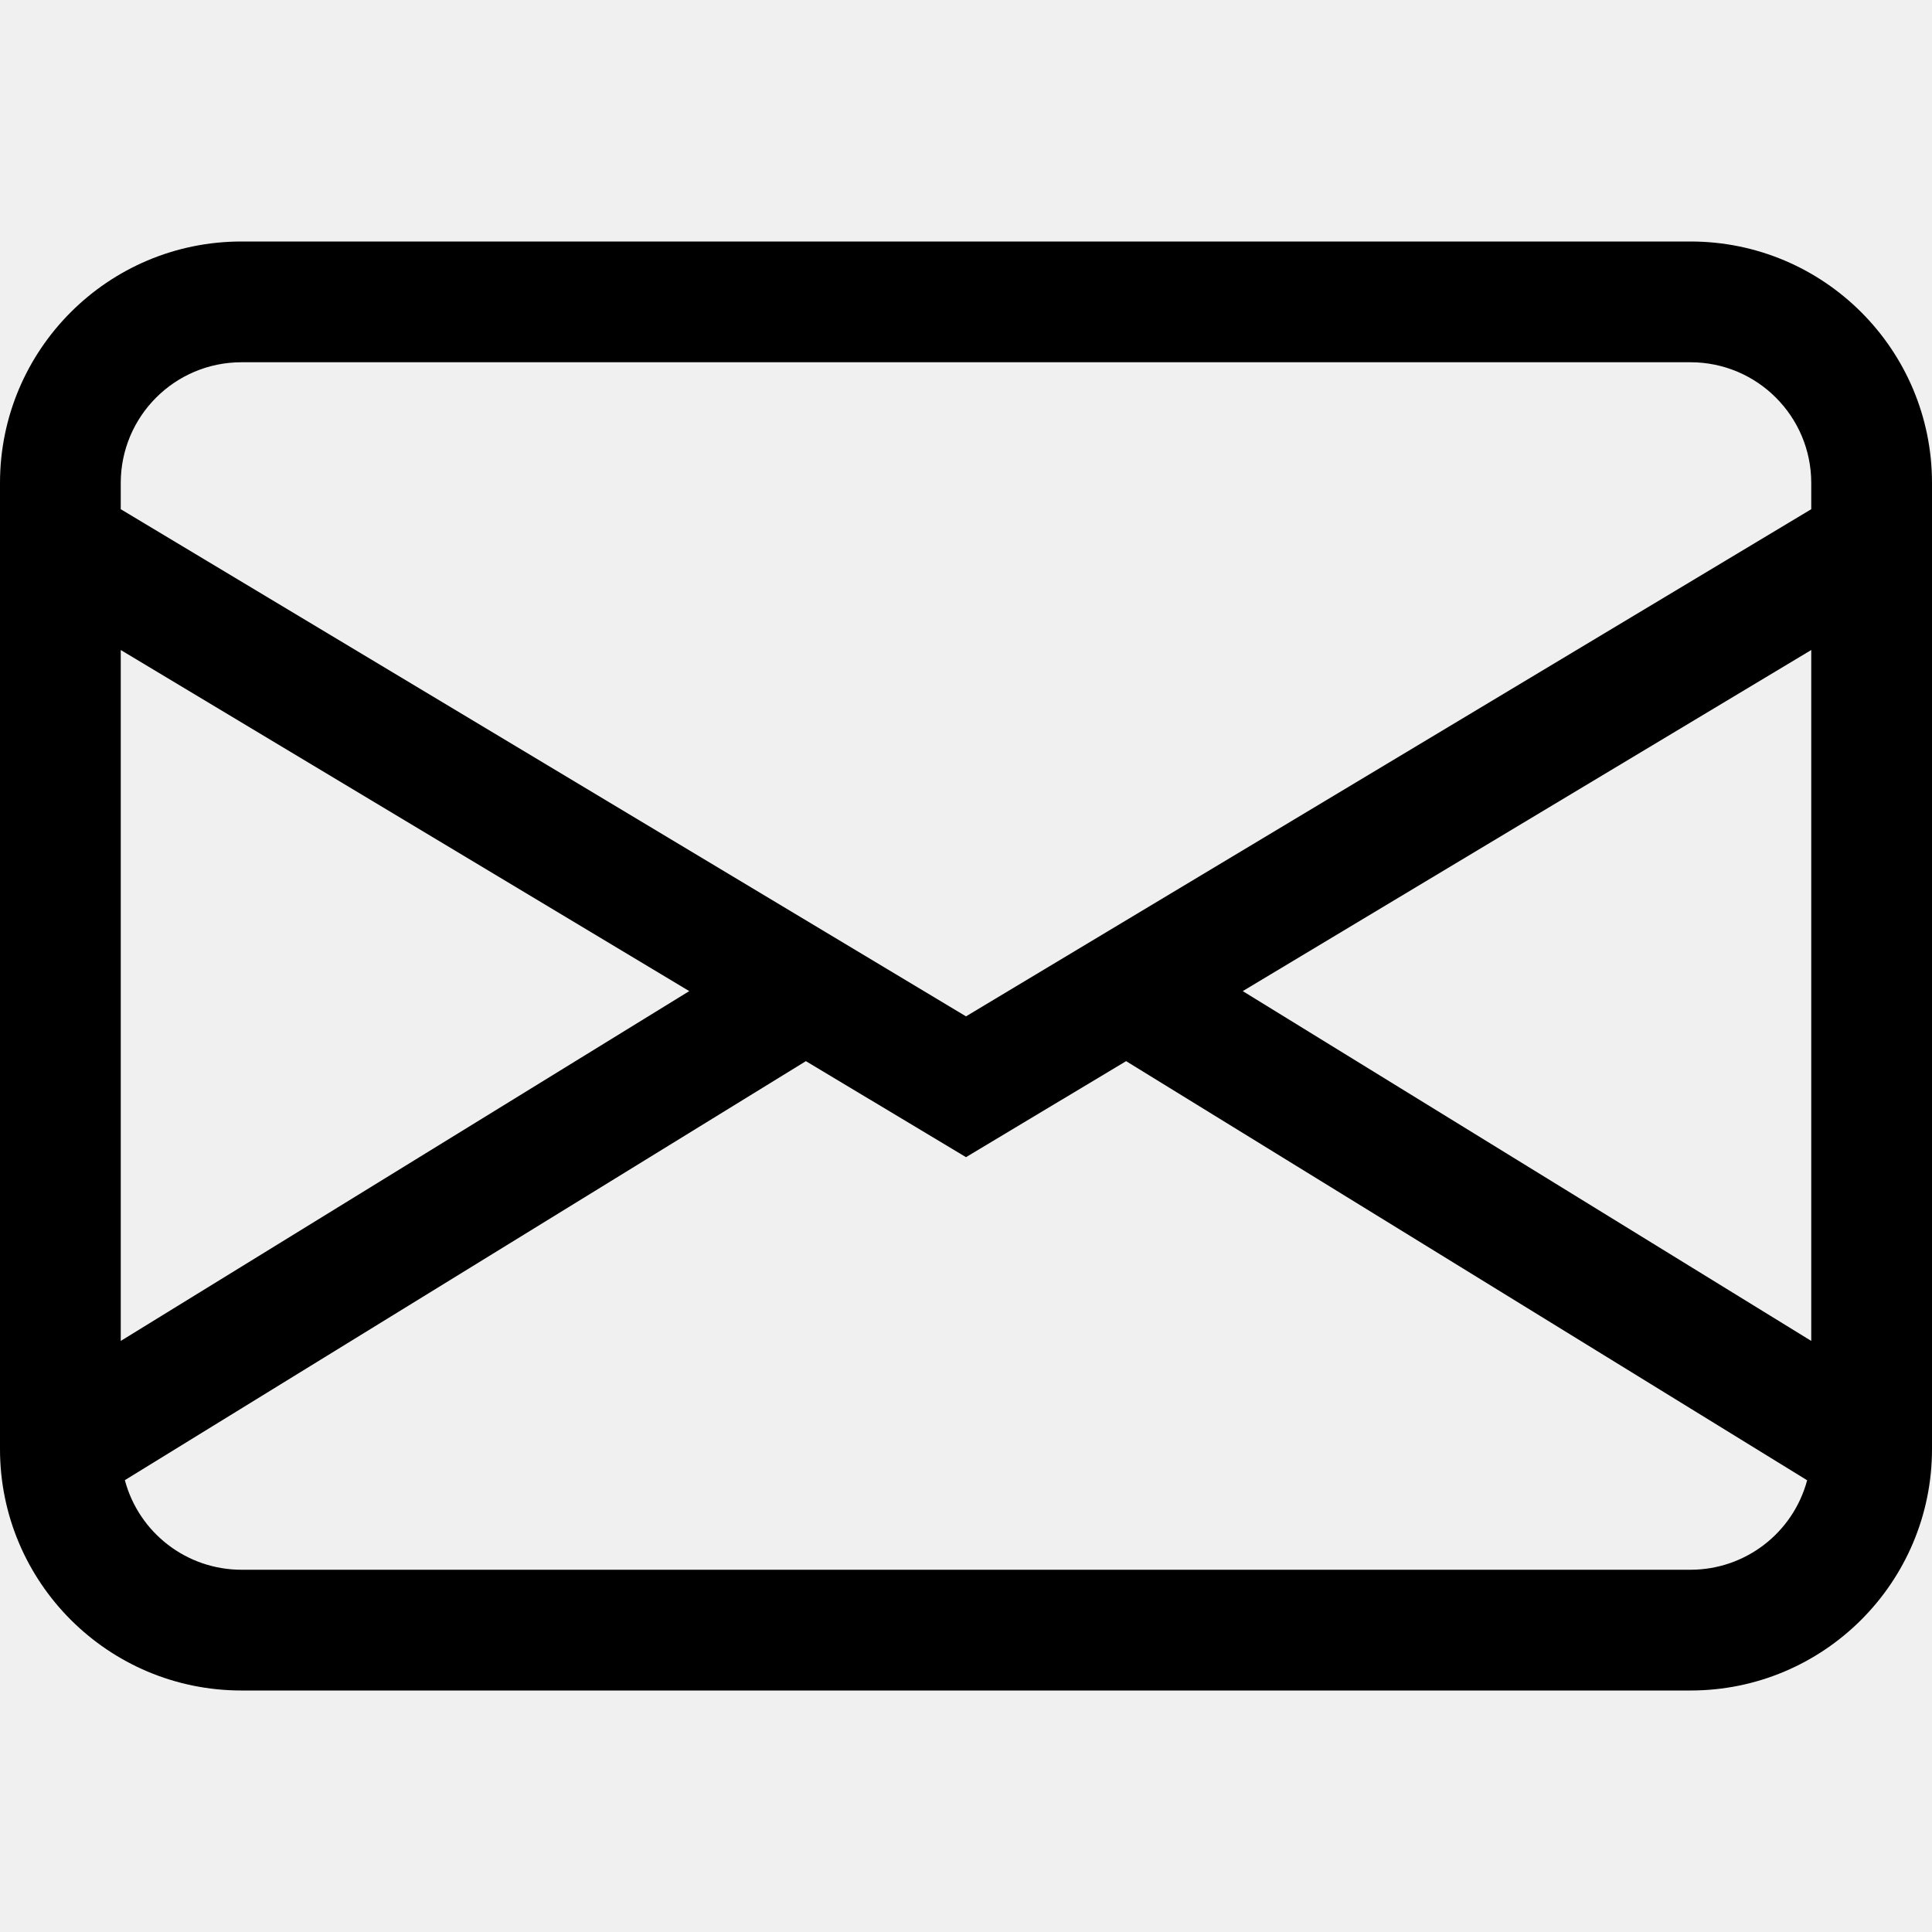
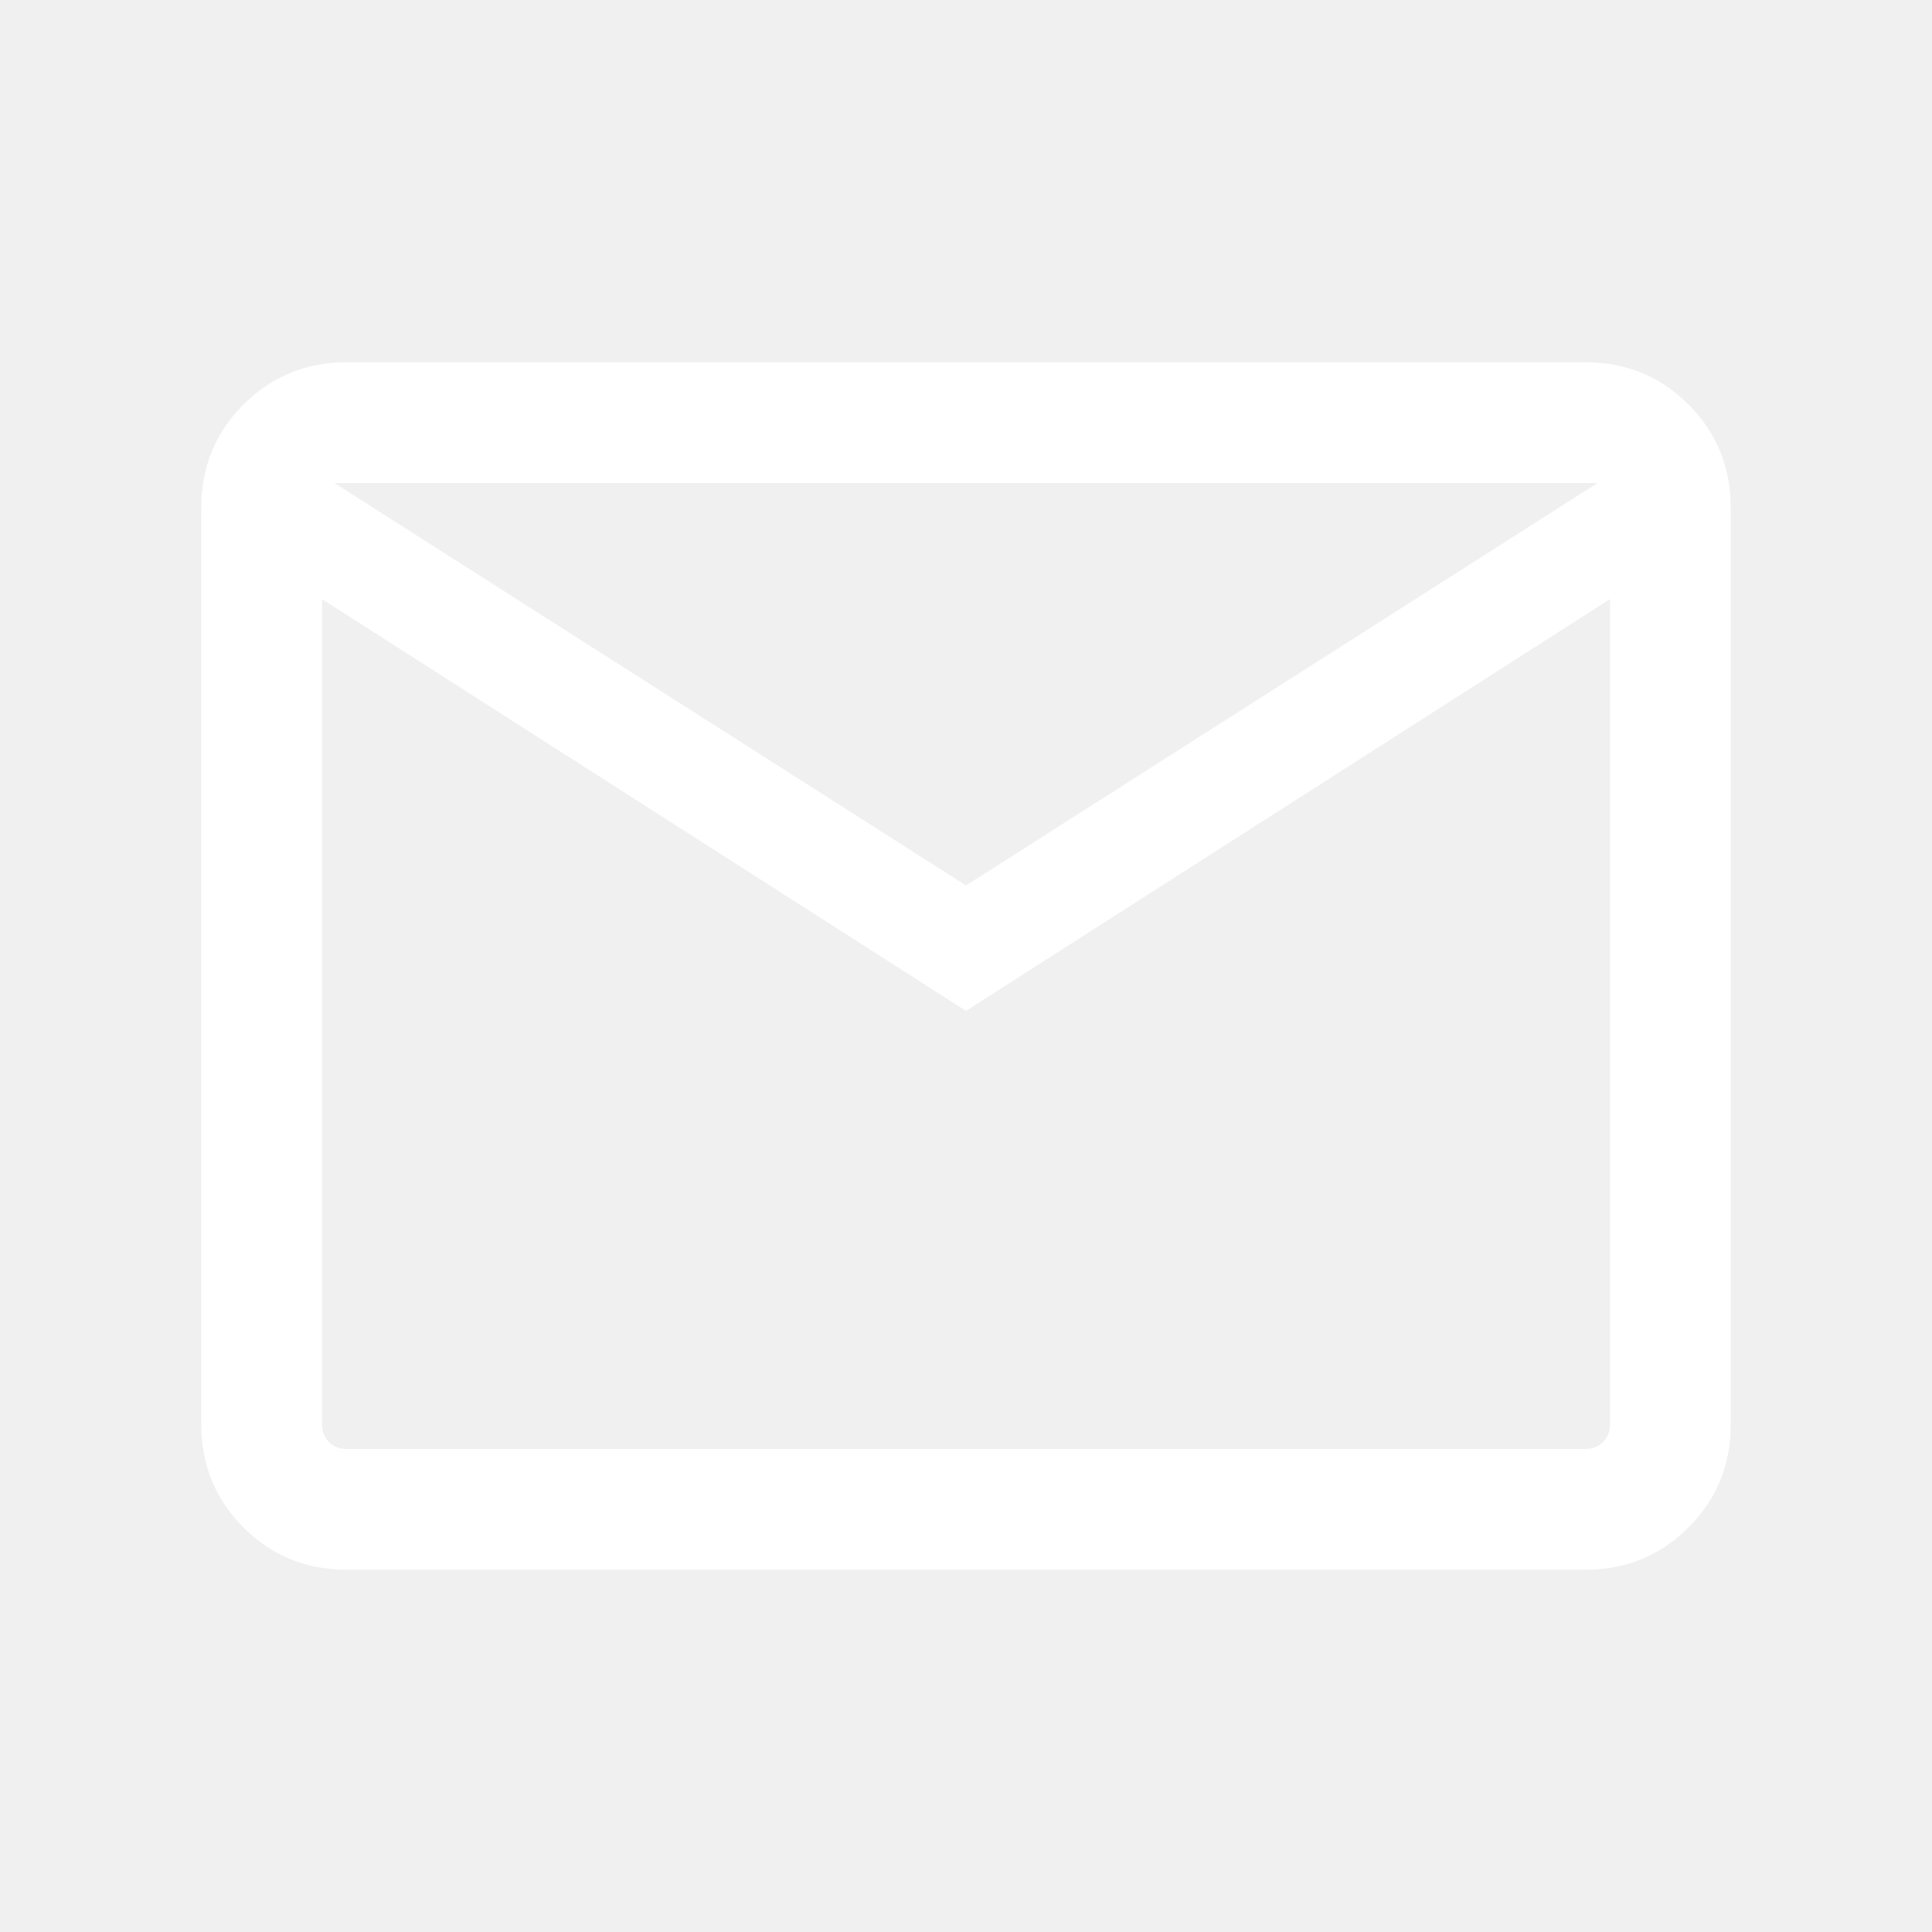
- <svg xmlns="http://www.w3.org/2000/svg" width="16" height="16" fill="currentColor" class="bi bi-envelope" viewBox="0 0 16 16">
-   <path d="M0 4a2 2 0 0 1 2-2h12a2 2 0 0 1 2 2v8a2 2 0 0 1-2 2H2a2 2 0 0 1-2-2zm2-1a1 1 0 0 0-1 1v.217l7 4.2 7-4.2V4a1 1 0 0 0-1-1zm13 2.383-4.708 2.825L15 11.105zm-.034 6.876-5.64-3.471L8 9.583l-1.326-.795-5.64 3.47A1 1 0 0 0 2 13h12a1 1 0 0 0 .966-.741M1 11.105l4.708-2.897L1 5.383z" />
+ <svg xmlns="http://www.w3.org/2000/svg" height="24px" viewBox="0 -960 960 960" width="24px" fill="#FFFFFF">
+   <path d="M172.31-180Q142-180 121-201q-21-21-21-51.31v-455.38Q100-738 121-759q21-21 51.31-21h615.38Q818-780 839-759q21 21 21 51.31v455.38Q860-222 839-201q-21 21-51.31 21H172.31ZM480-457.69 160-662.31v410q0 5.39 3.46 8.85t8.85 3.46h615.38q5.39 0 8.85-3.46t3.46-8.85v-410L480-457.69Zm0-62.31 313.85-200h-627.7L480-520ZM160-662.31V-720v467.69q0 5.39 3.46 8.85t8.85 3.46H160v-422.31Z" />
</svg>
